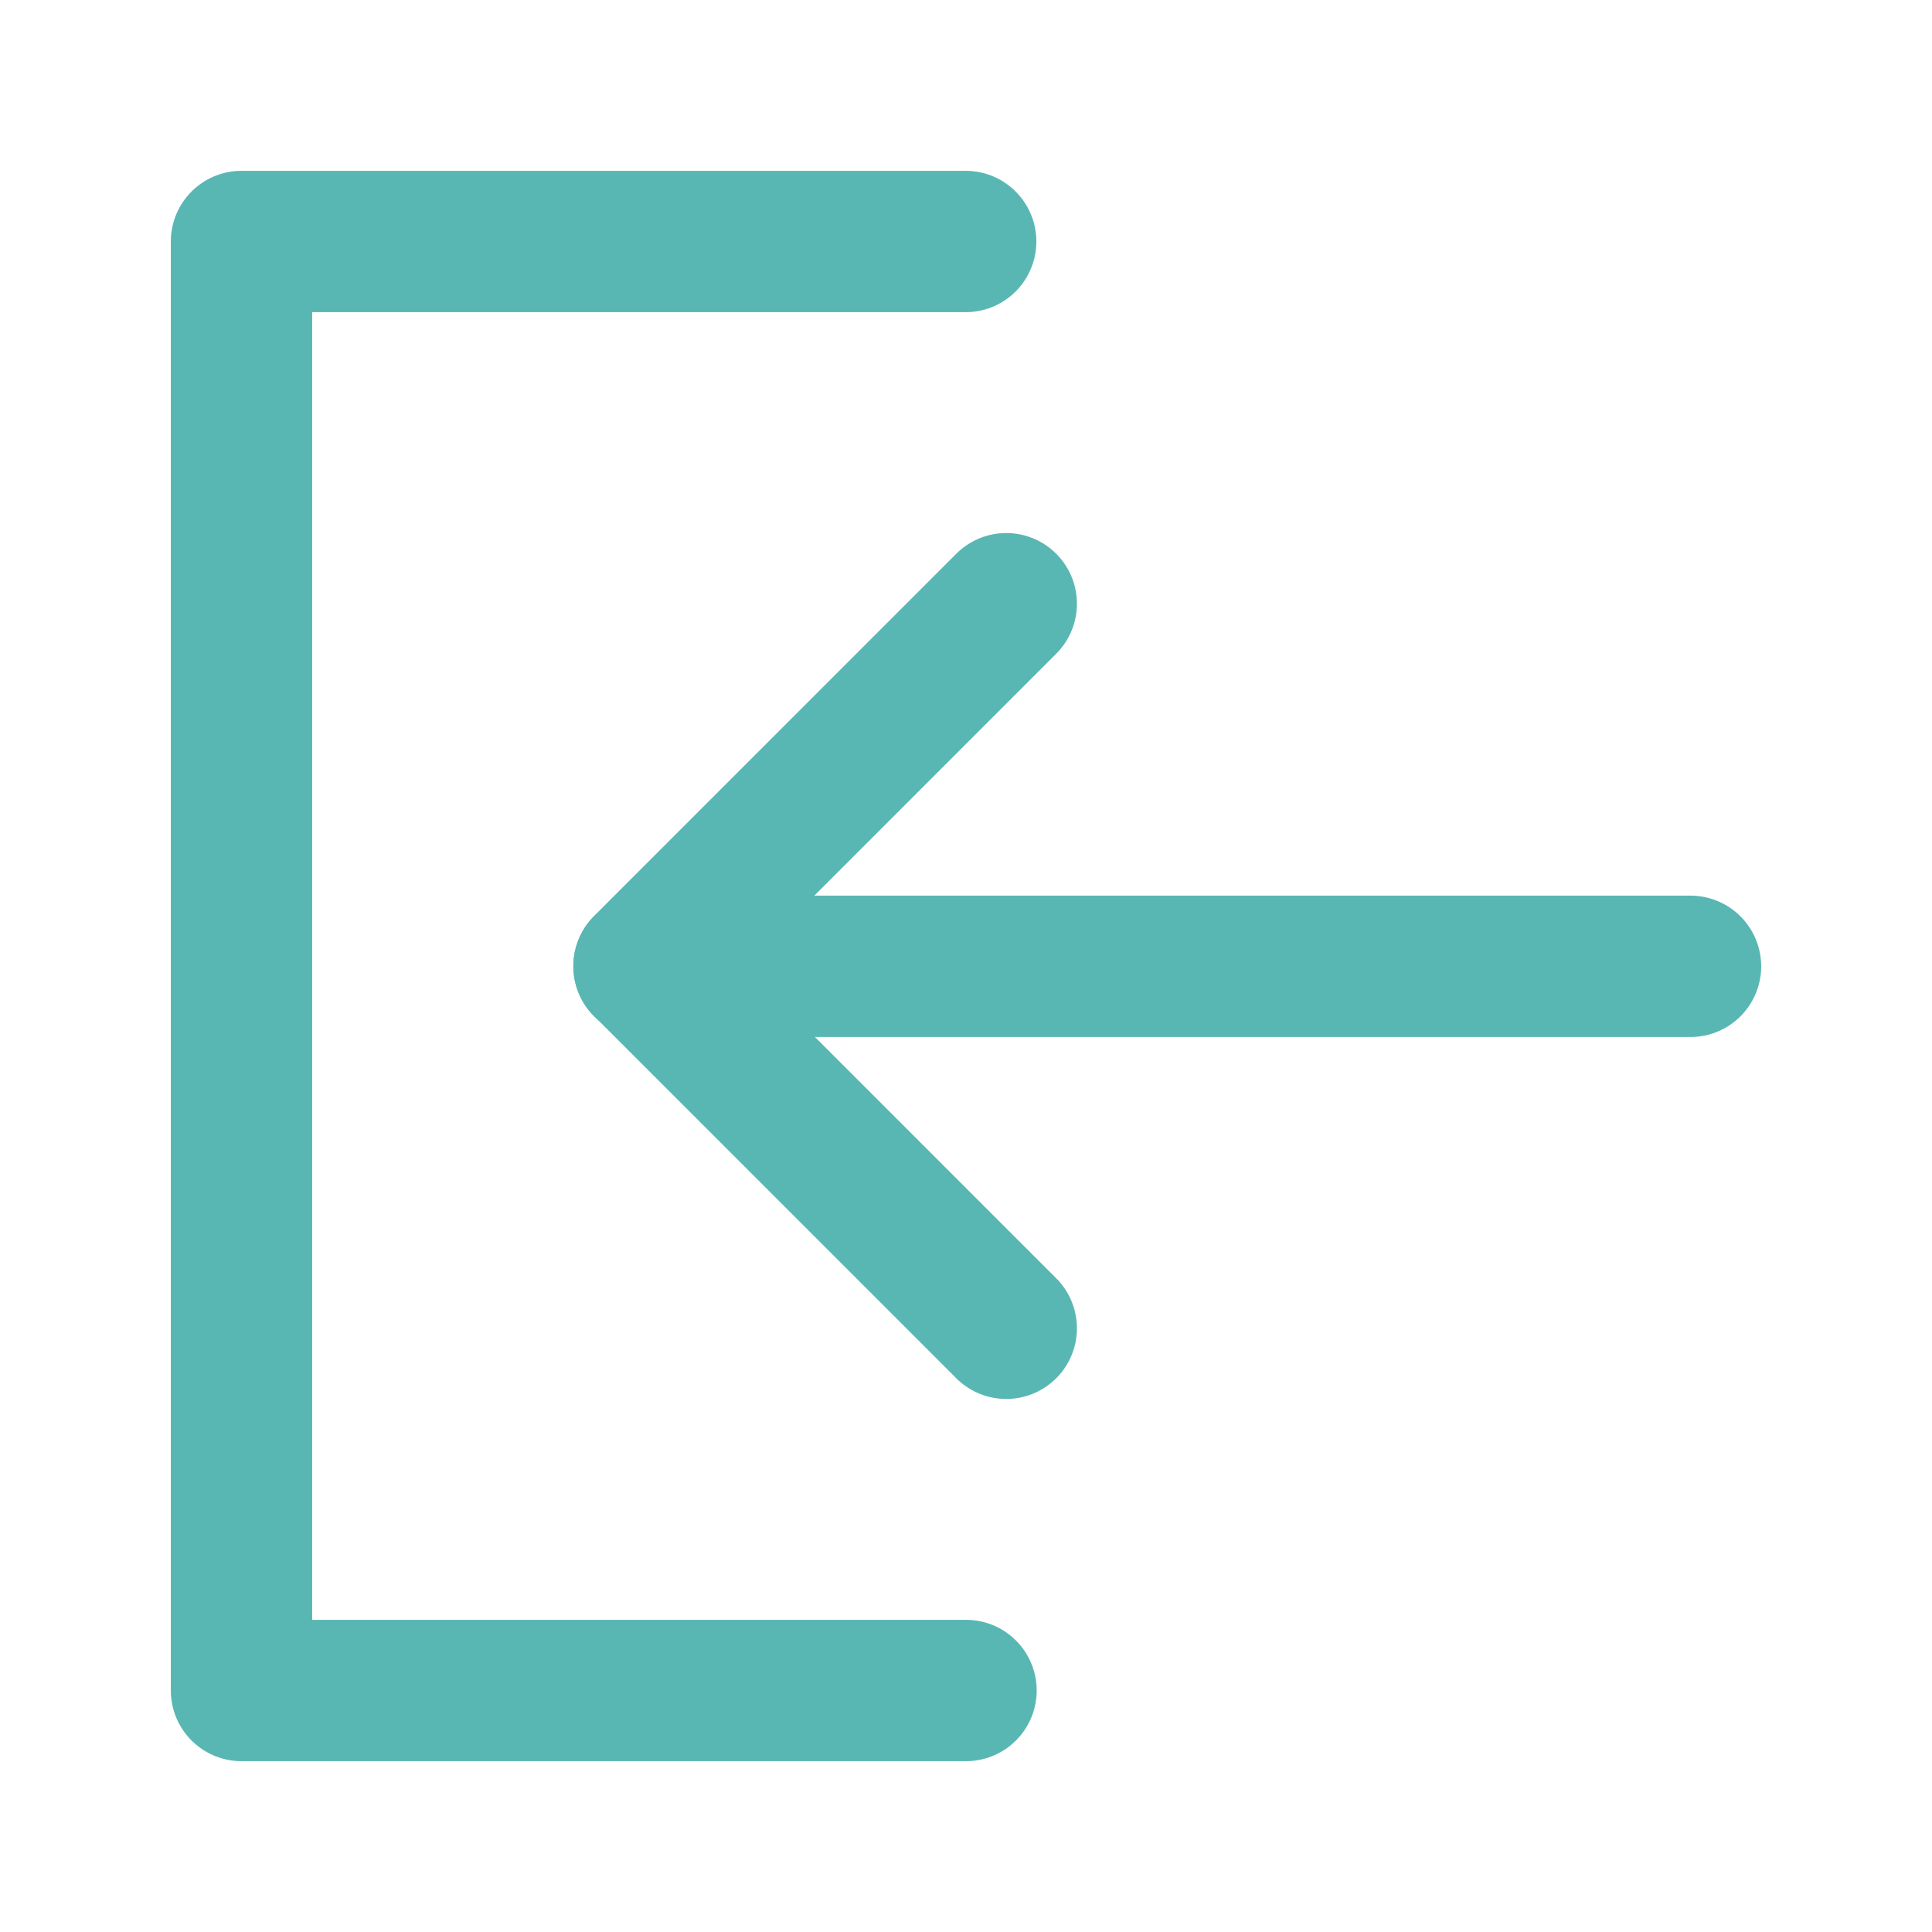
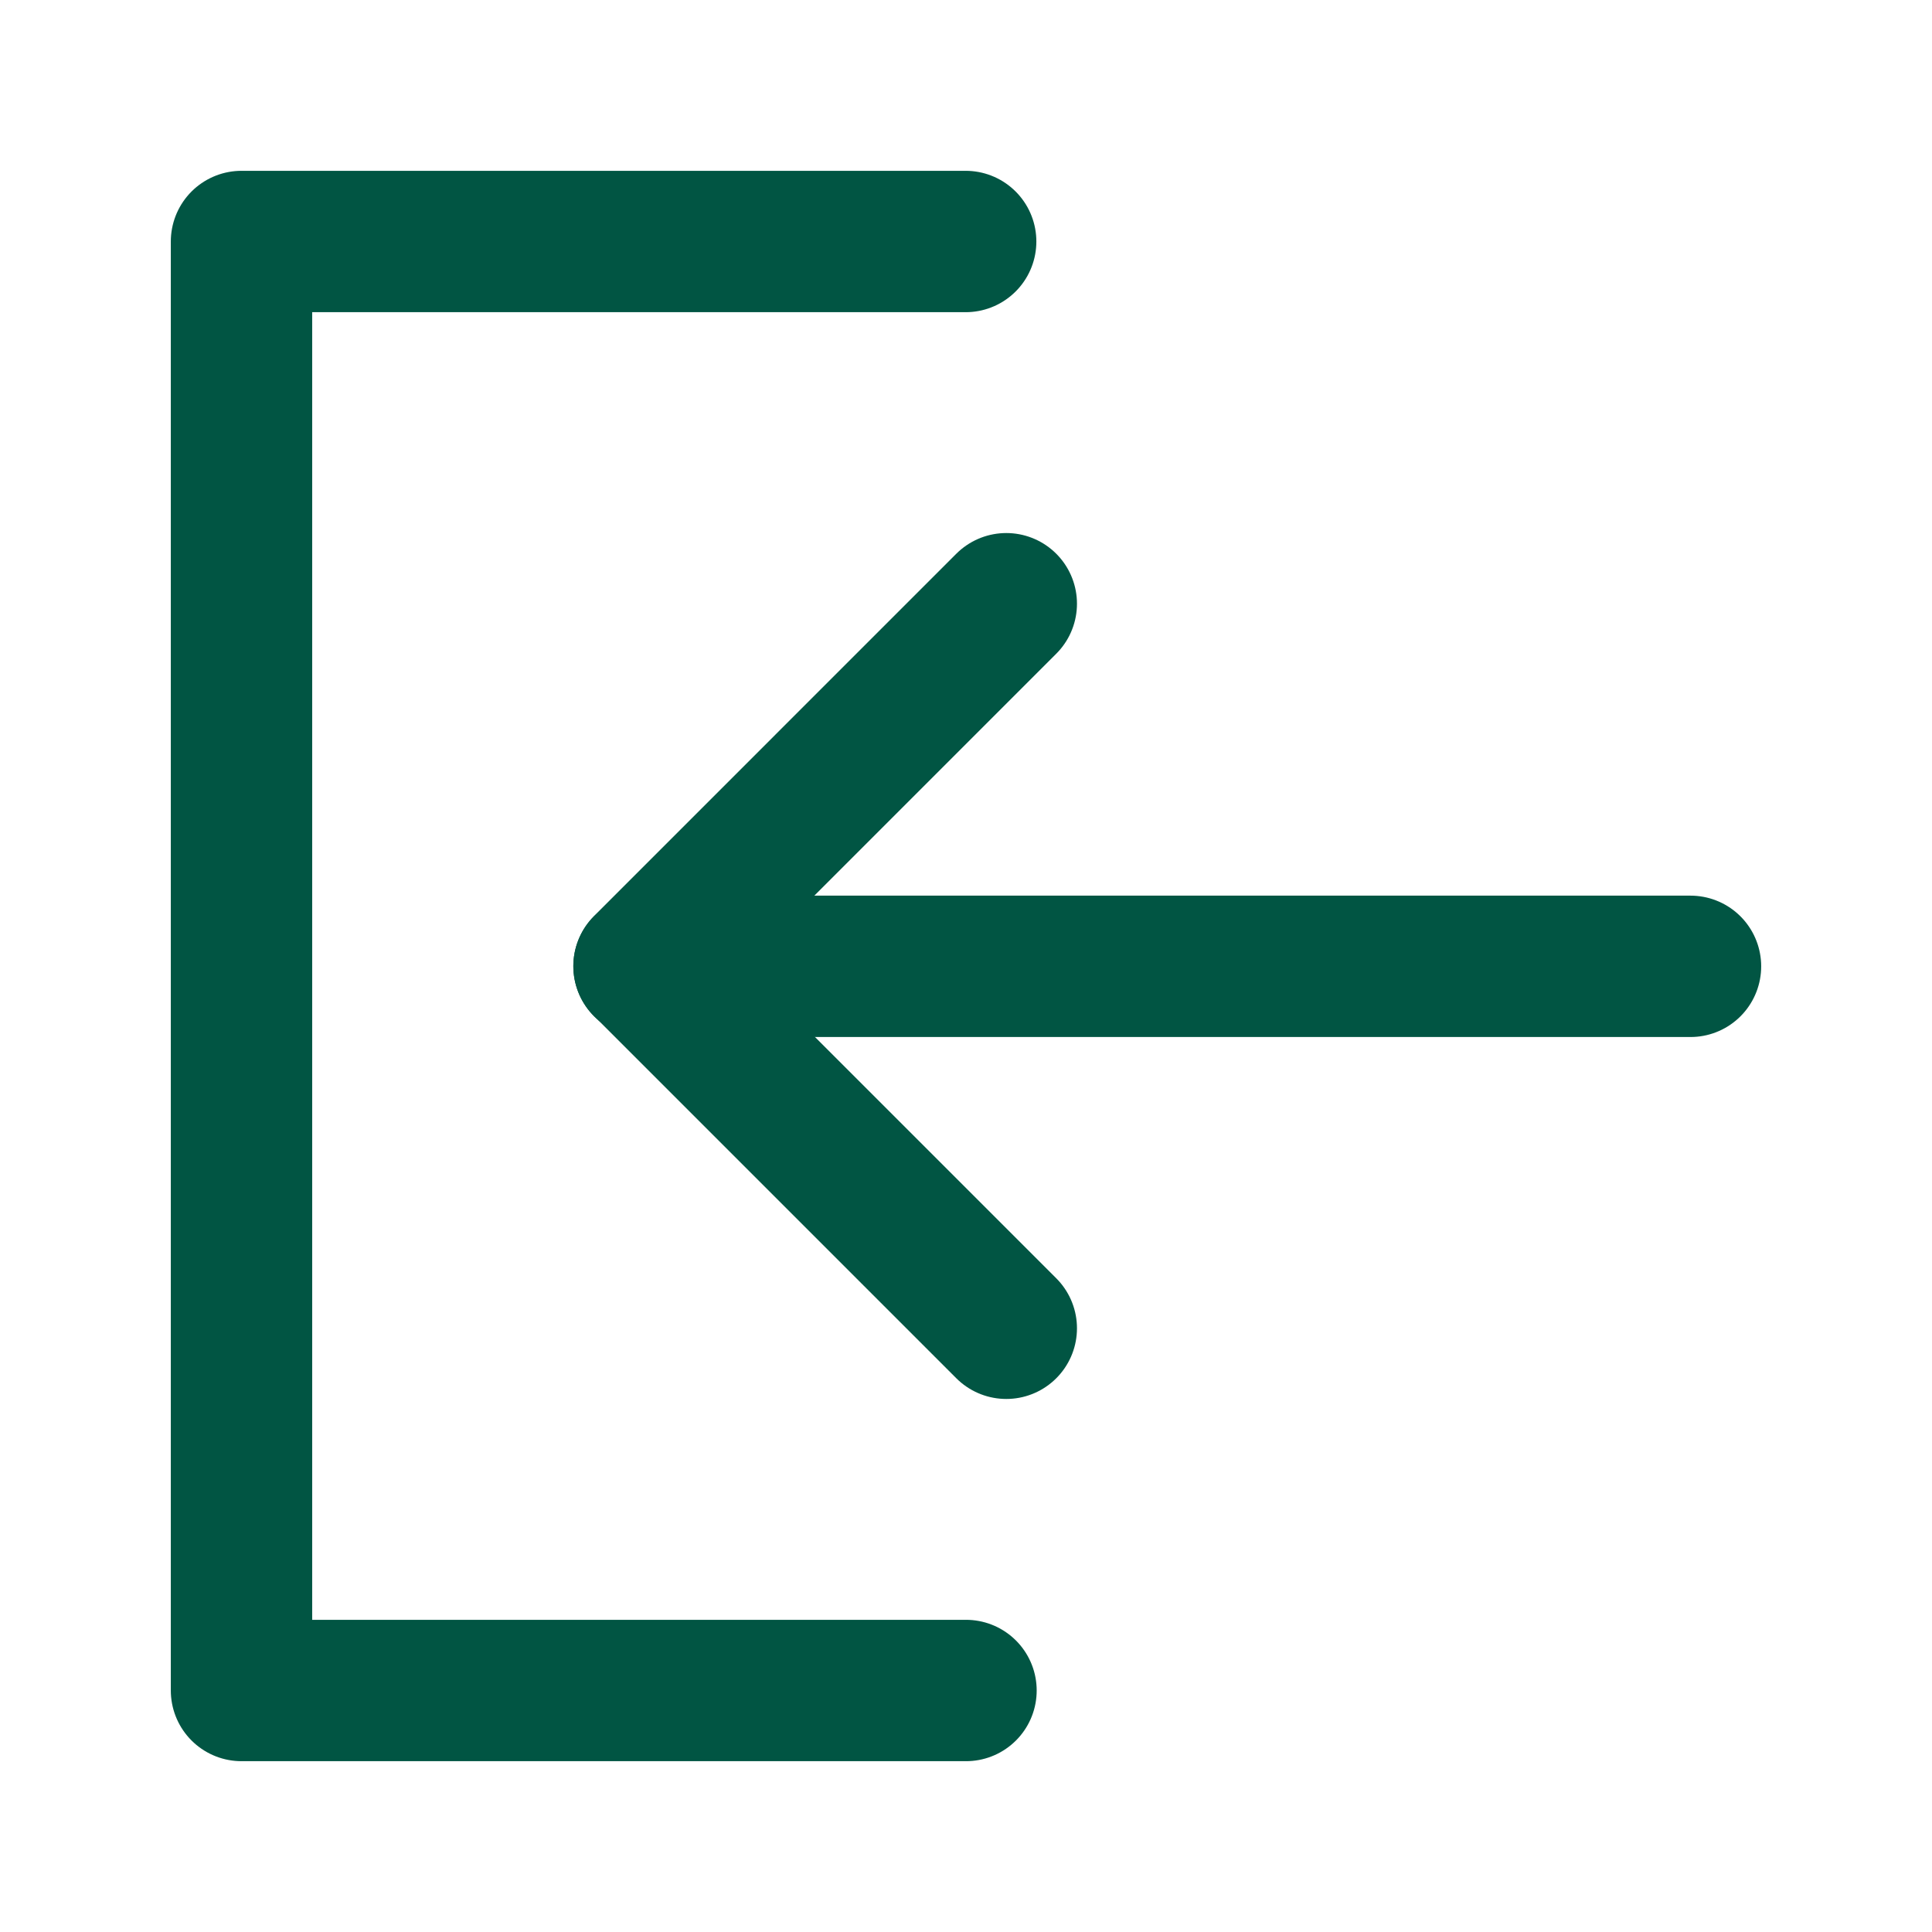
<svg xmlns="http://www.w3.org/2000/svg" width="41" height="41" viewBox="0 0 41 41" fill="none">
-   <path d="M20.493 5.125H5.125V35.875H20.5" stroke="#59B7B3" stroke-width="3" stroke-linecap="round" stroke-linejoin="round" />
-   <path d="M21.354 12.812L13.667 20.5L21.354 28.188" stroke="#59B7B3" stroke-width="3" stroke-linecap="round" stroke-linejoin="round" />
-   <path d="M35.875 20.507L13.667 20.507" stroke="#59B7B3" stroke-width="3" stroke-linecap="round" stroke-linejoin="round" />
+   <path d="M20.493 5.125H5.125V35.875H20.5" stroke="#015543" stroke-width="3" stroke-linecap="round" stroke-linejoin="round" />
+   <path d="M21.355 12.812L13.667 20.5L21.355 28.188" stroke="#015543" stroke-width="3" stroke-linecap="round" stroke-linejoin="round" />
+   <path d="M35.875 20.507L13.667 20.507" stroke="#015543" stroke-width="3" stroke-linecap="round" stroke-linejoin="round" />
</svg>
